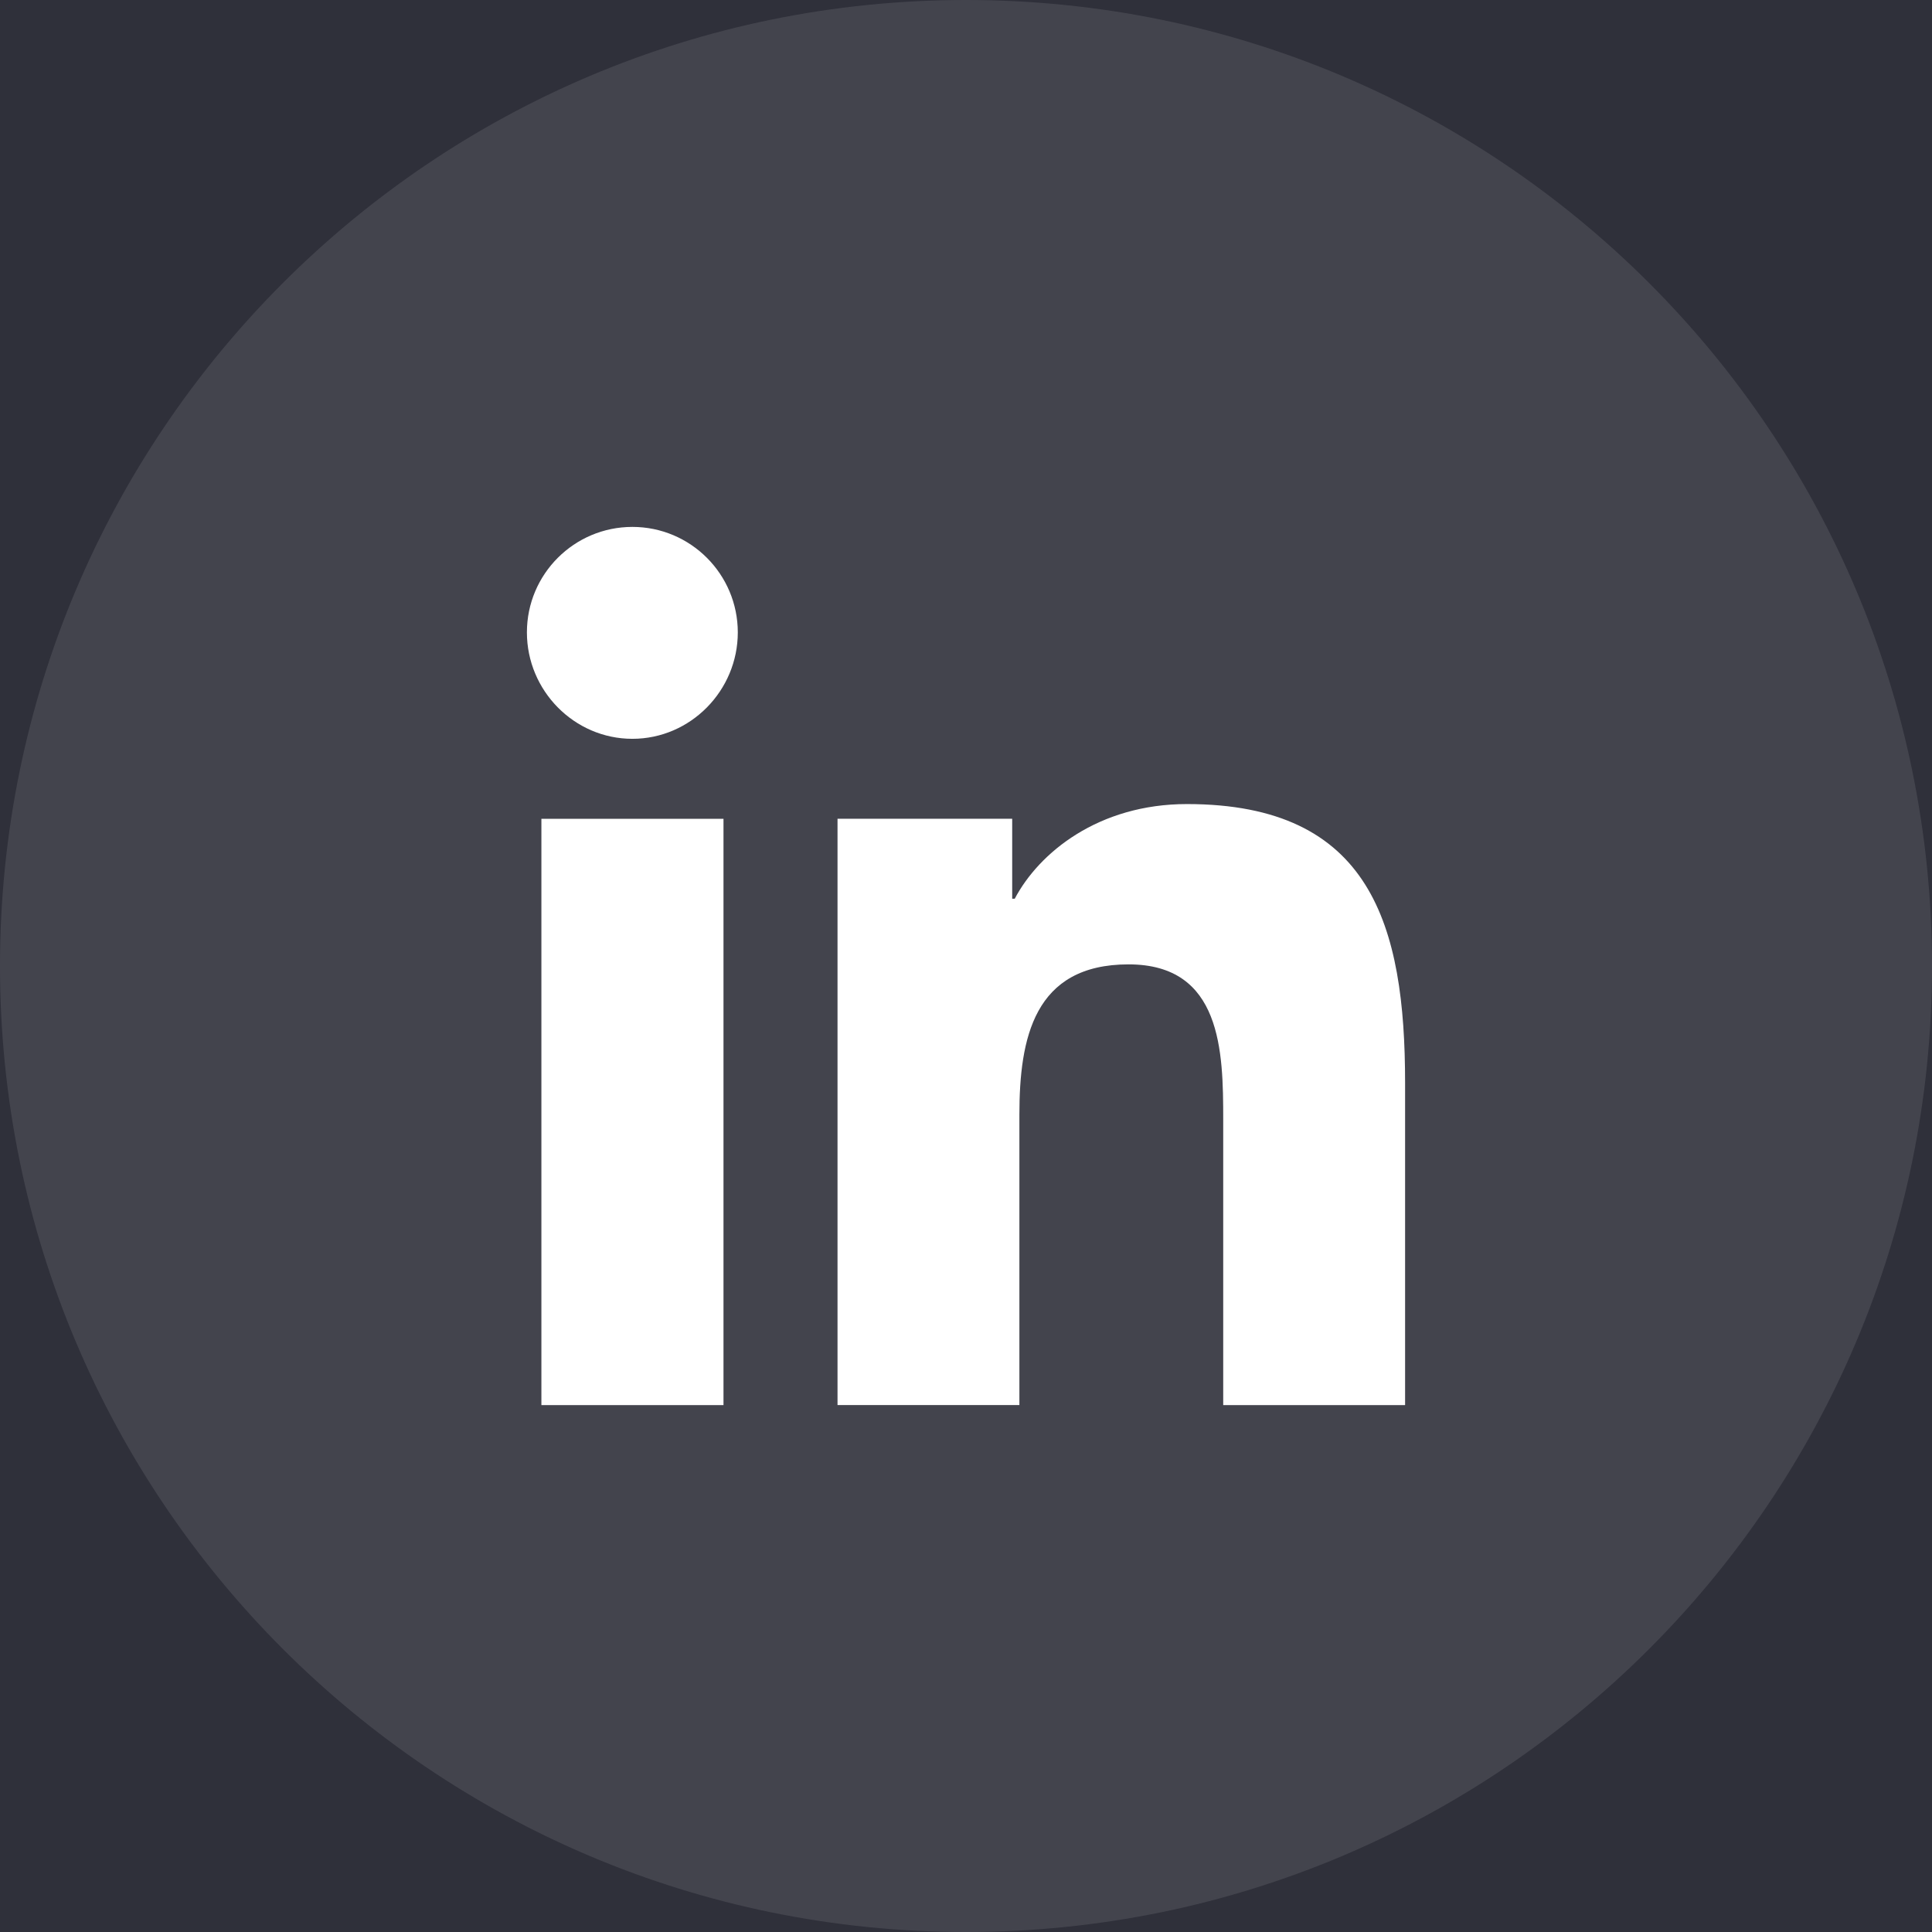
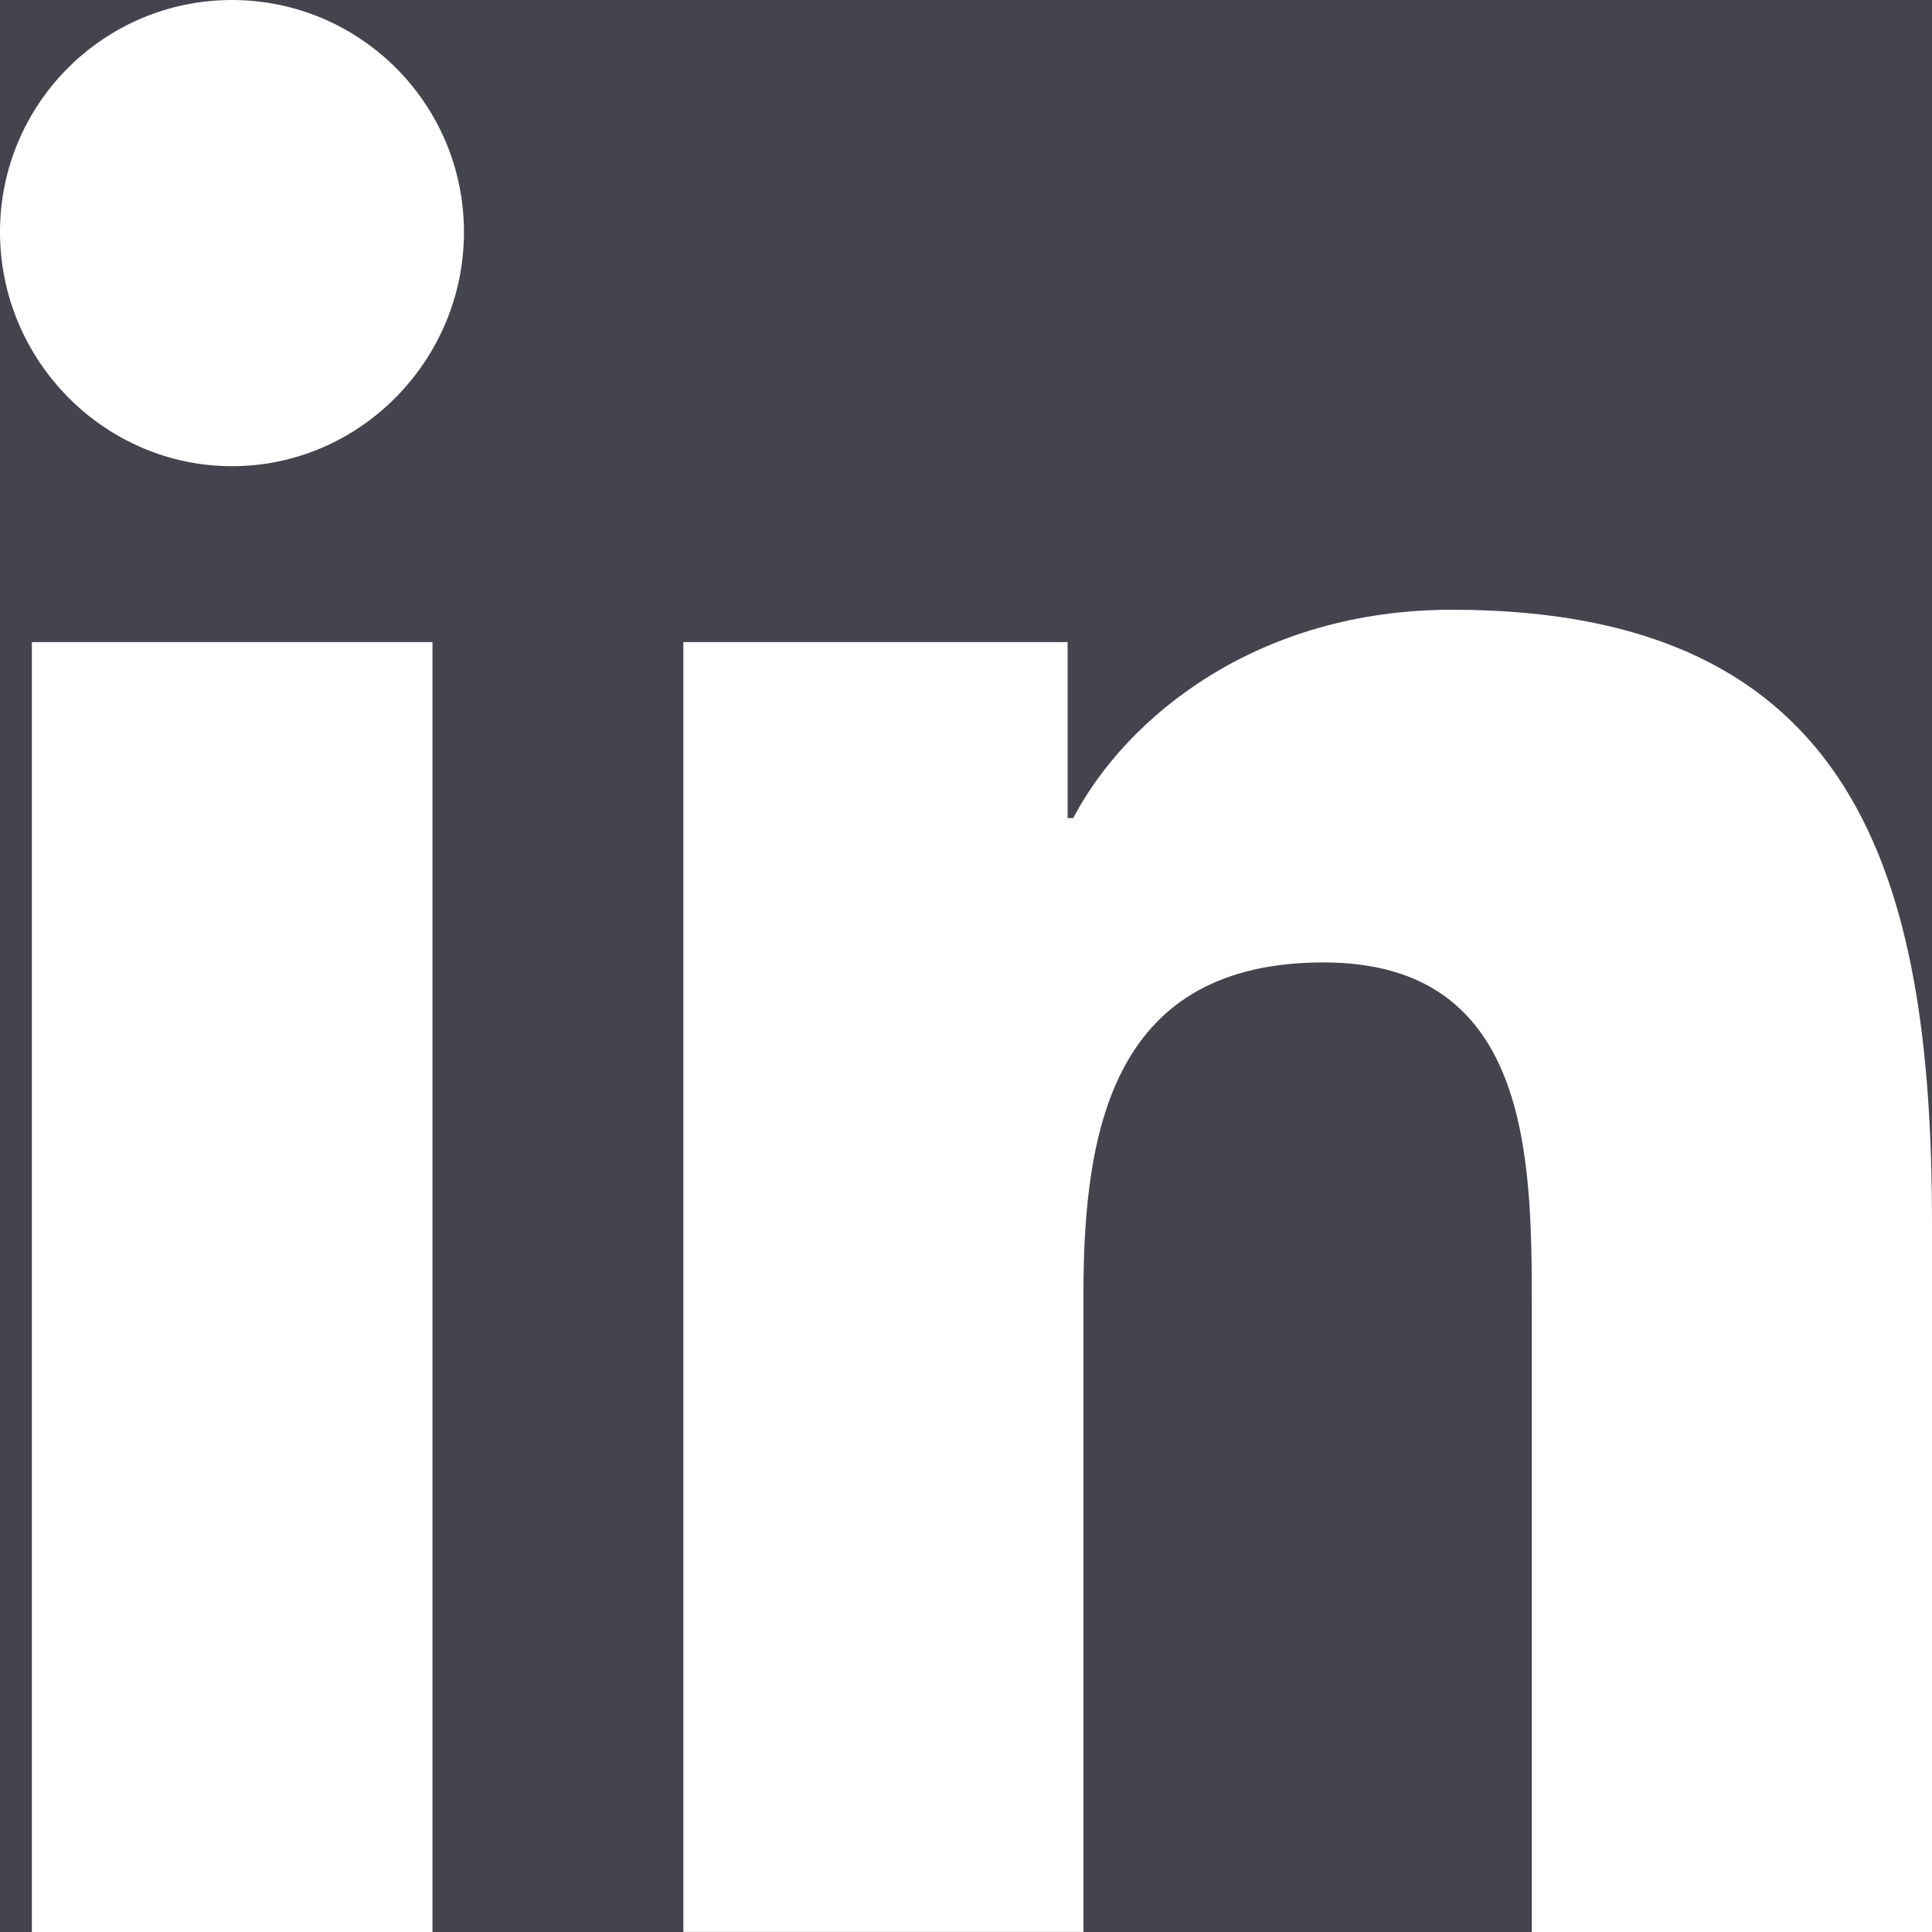
- <svg xmlns="http://www.w3.org/2000/svg" width="44" height="44" viewBox="0 0 44 44" fill="none">
-   <rect width="44" height="44" fill="#E5E5E5" />
-   <g clip-path="url(#clip0_1_293)">
-     <rect width="1600" height="2931" transform="translate(-678 -2787)" fill="white" />
-     <rect x="-678" y="-108" width="1600" height="252" fill="#2F303A" />
-     <path d="M44 22C44 28.075 41.538 33.575 37.556 37.556C33.575 41.538 28.075 44 22 44C15.925 44 10.425 41.538 6.444 37.556C2.462 33.575 0 28.075 0 22C0 15.925 2.462 10.425 6.444 6.444C10.425 2.462 15.925 0 22 0C28.075 0 33.575 2.462 37.556 6.444C41.538 10.425 44 15.925 44 22Z" fill="white" fill-opacity="0.1" />
-     <g clip-path="url(#clip1_1_293)">
-       <path d="M31.995 32V31.999H32V24.664C32 21.076 31.227 18.312 27.032 18.312C25.016 18.312 23.663 19.418 23.11 20.468H23.052V18.647H19.074V31.999H23.216V25.388C23.216 23.647 23.546 21.963 25.702 21.963C27.826 21.963 27.858 23.95 27.858 25.499V32H31.995Z" fill="white" />
-       <path d="M12.33 18.648H16.477V32H12.33V18.648Z" fill="white" />
-       <path d="M14.402 12C13.076 12 12 13.076 12 14.402C12 15.727 13.076 16.826 14.402 16.826C15.727 16.826 16.803 15.727 16.803 14.402C16.802 13.076 15.727 12 14.402 12V12Z" fill="white" />
+ <svg xmlns="http://www.w3.org/2000/svg" width="20" height="20" fill="none">
+   <path fill="#E5E5E5" d="M0 0h20v20H0z" />
+   <g clip-path="url(#a)">
+     <path fill="#fff" d="M-690-2799H910V132H-690z" />
+     <path fill="#2F303A" d="M-690-120H910v252H-690z" />
+     <path d="M32 10a21.931 21.931 0 0 1-6.444 15.556A21.931 21.931 0 0 1 10 32a21.931 21.931 0 0 1-15.556-6.444A21.931 21.931 0 0 1-12 10 21.931 21.931 0 0 1-5.556-5.556 21.931 21.931 0 0 1 10-12a21.931 21.931 0 0 1 15.556 6.444A21.931 21.931 0 0 1 32 10Z" fill="#fff" fill-opacity=".1" />
+     <g clip-path="url(#b)" fill="#fff">
+       <path d="M19.995 20H20v-7.336c0-3.588-.773-6.352-4.967-6.352-2.017 0-3.37 1.106-3.923 2.156h-.058V6.647H7.074v13.352h4.142v-6.611c0-1.741.33-3.425 2.486-3.425 2.124 0 2.155 1.987 2.155 3.536V20h4.138ZM.33 6.647h4.147V20H.33V6.647ZM2.402 0A2.402 2.402 0 0 0 0 2.402c0 1.325 1.076 2.424 2.402 2.424 1.325 0 2.401-1.098 2.401-2.424A2.403 2.403 0 0 0 2.402 0Z" />
    </g>
  </g>
  <defs>
-     <clipPath id="clip0_1_293">
-       <rect width="1600" height="2931" fill="white" transform="translate(-678 -2787)" />
+     <clipPath id="a">
+       <path fill="#fff" transform="translate(-690 -2799)" d="M0 0h1600v2931H0z" />
    </clipPath>
-     <clipPath id="clip1_1_293">
-       <rect width="20" height="20" fill="white" transform="translate(12 12)" />
+     <clipPath id="b">
+       <path fill="#fff" d="M0 0h20v20H0z" />
    </clipPath>
  </defs>
</svg>
